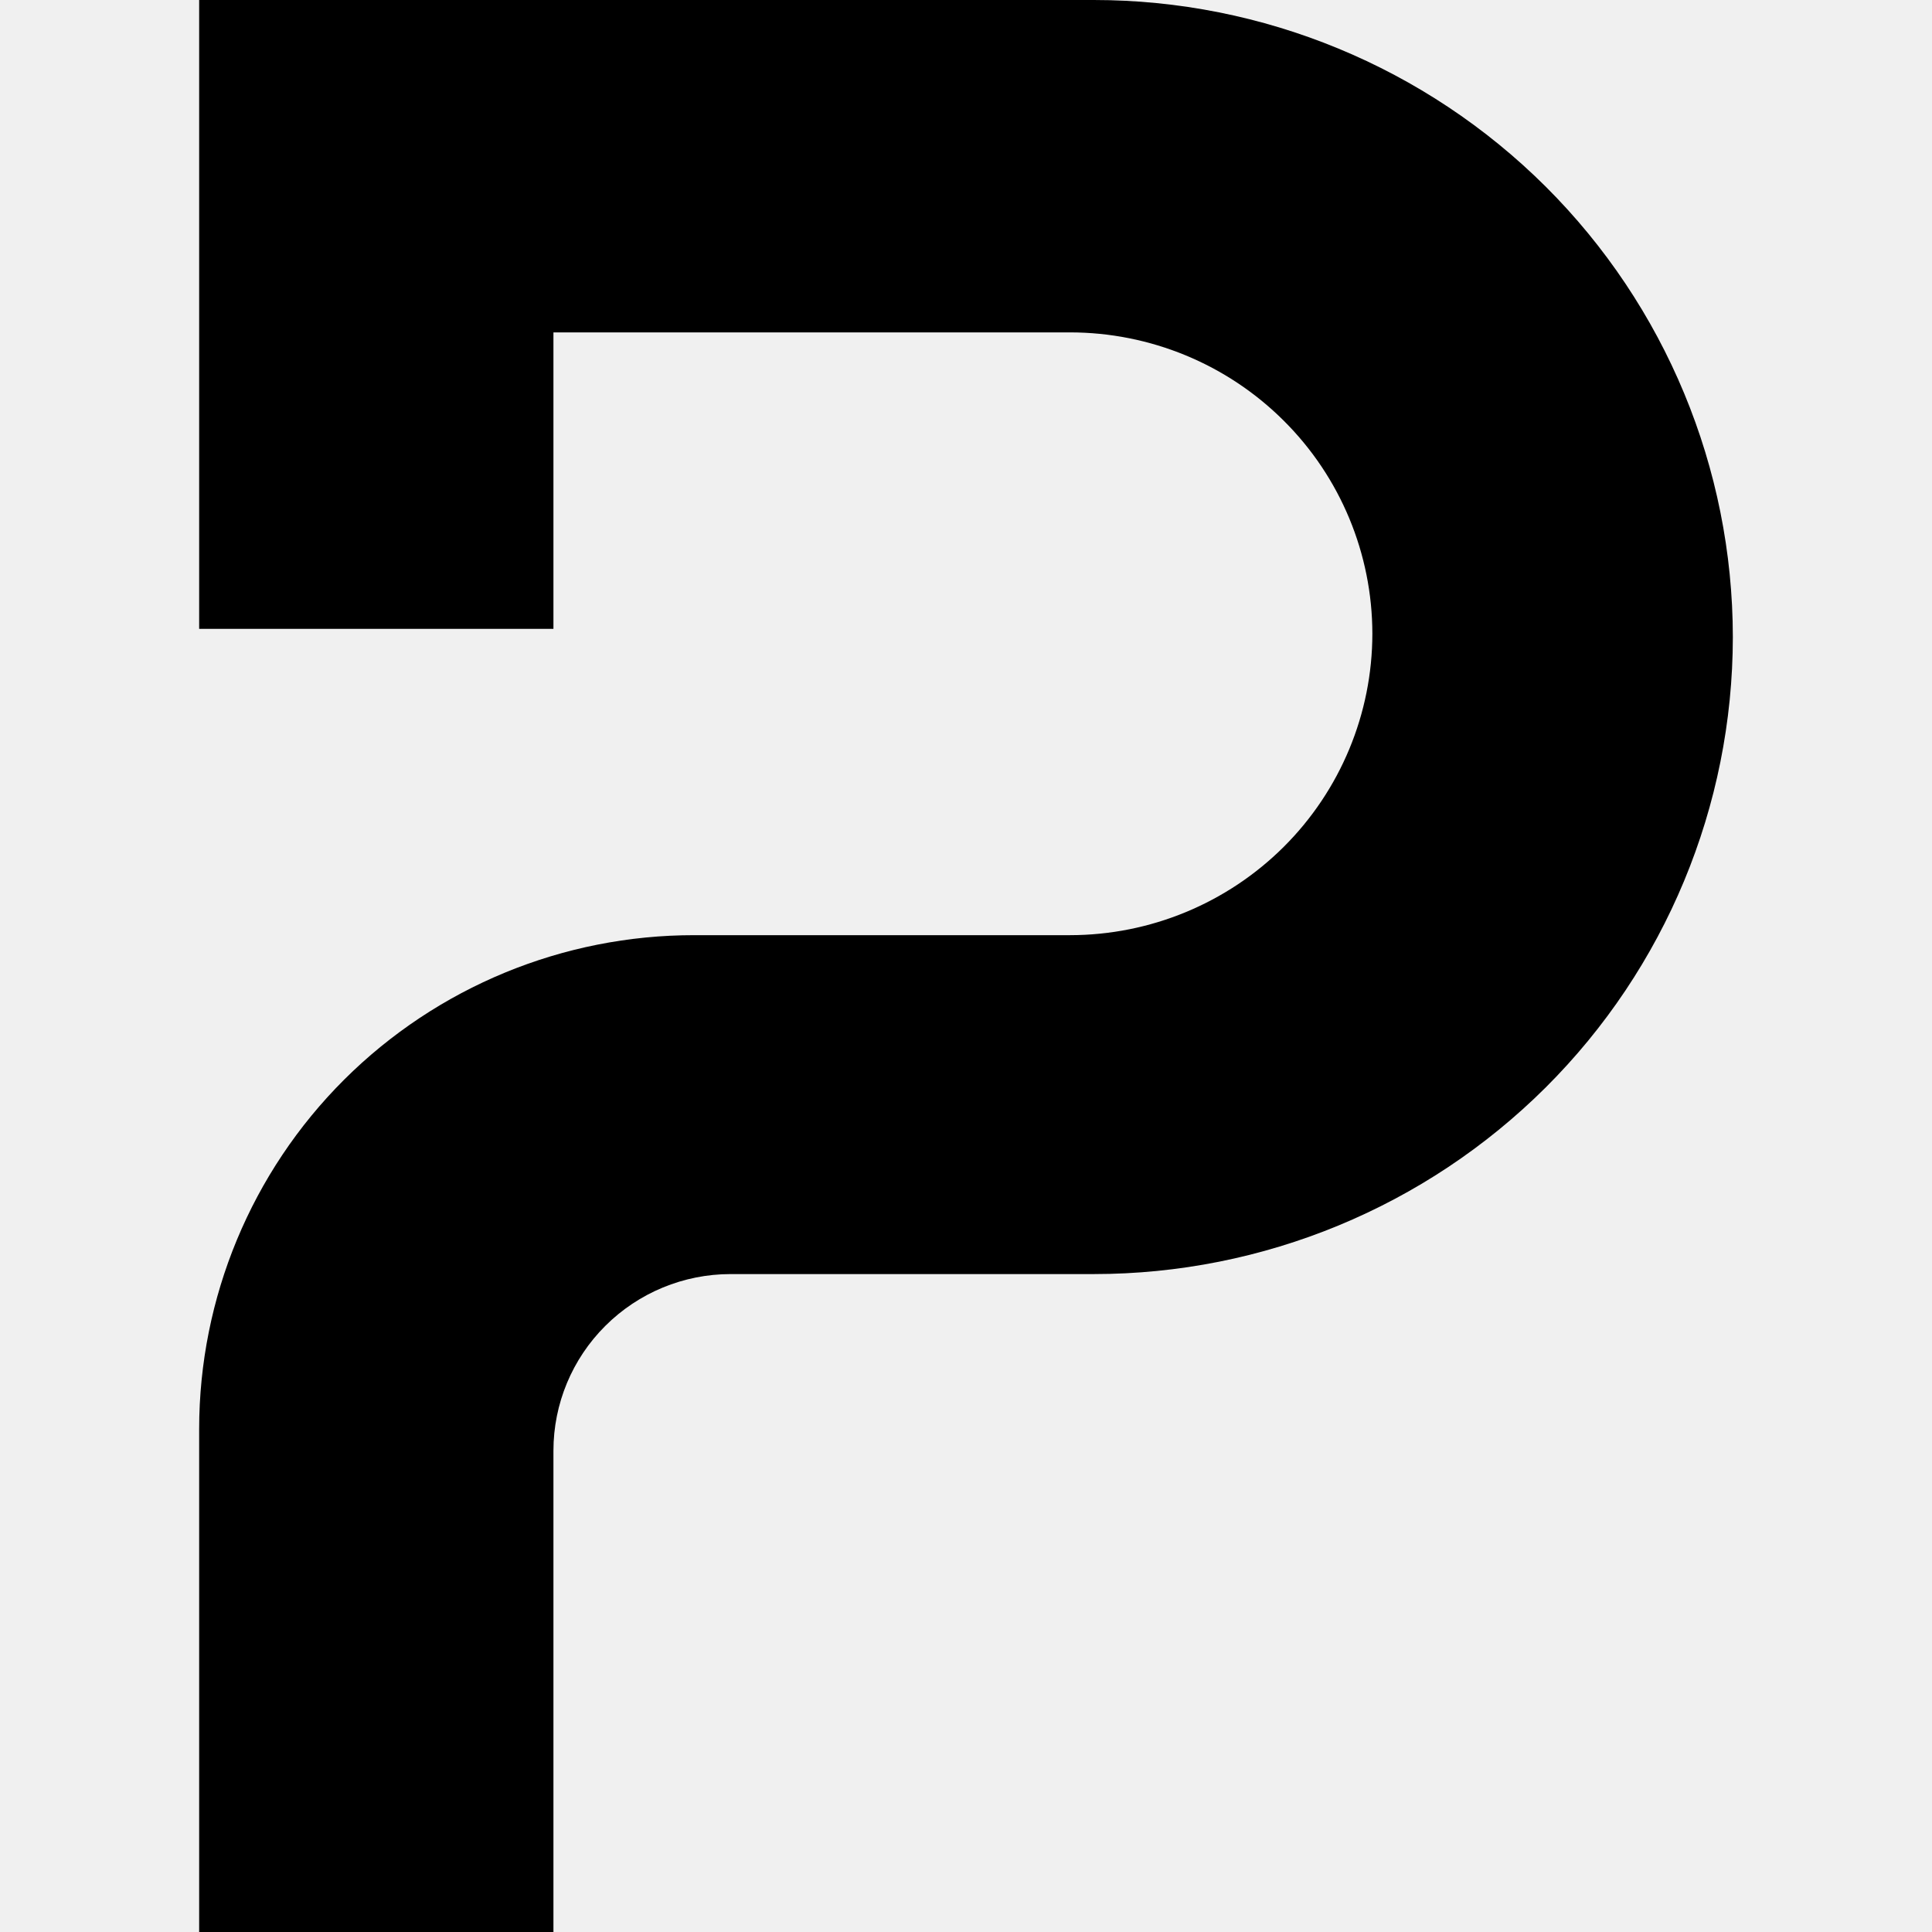
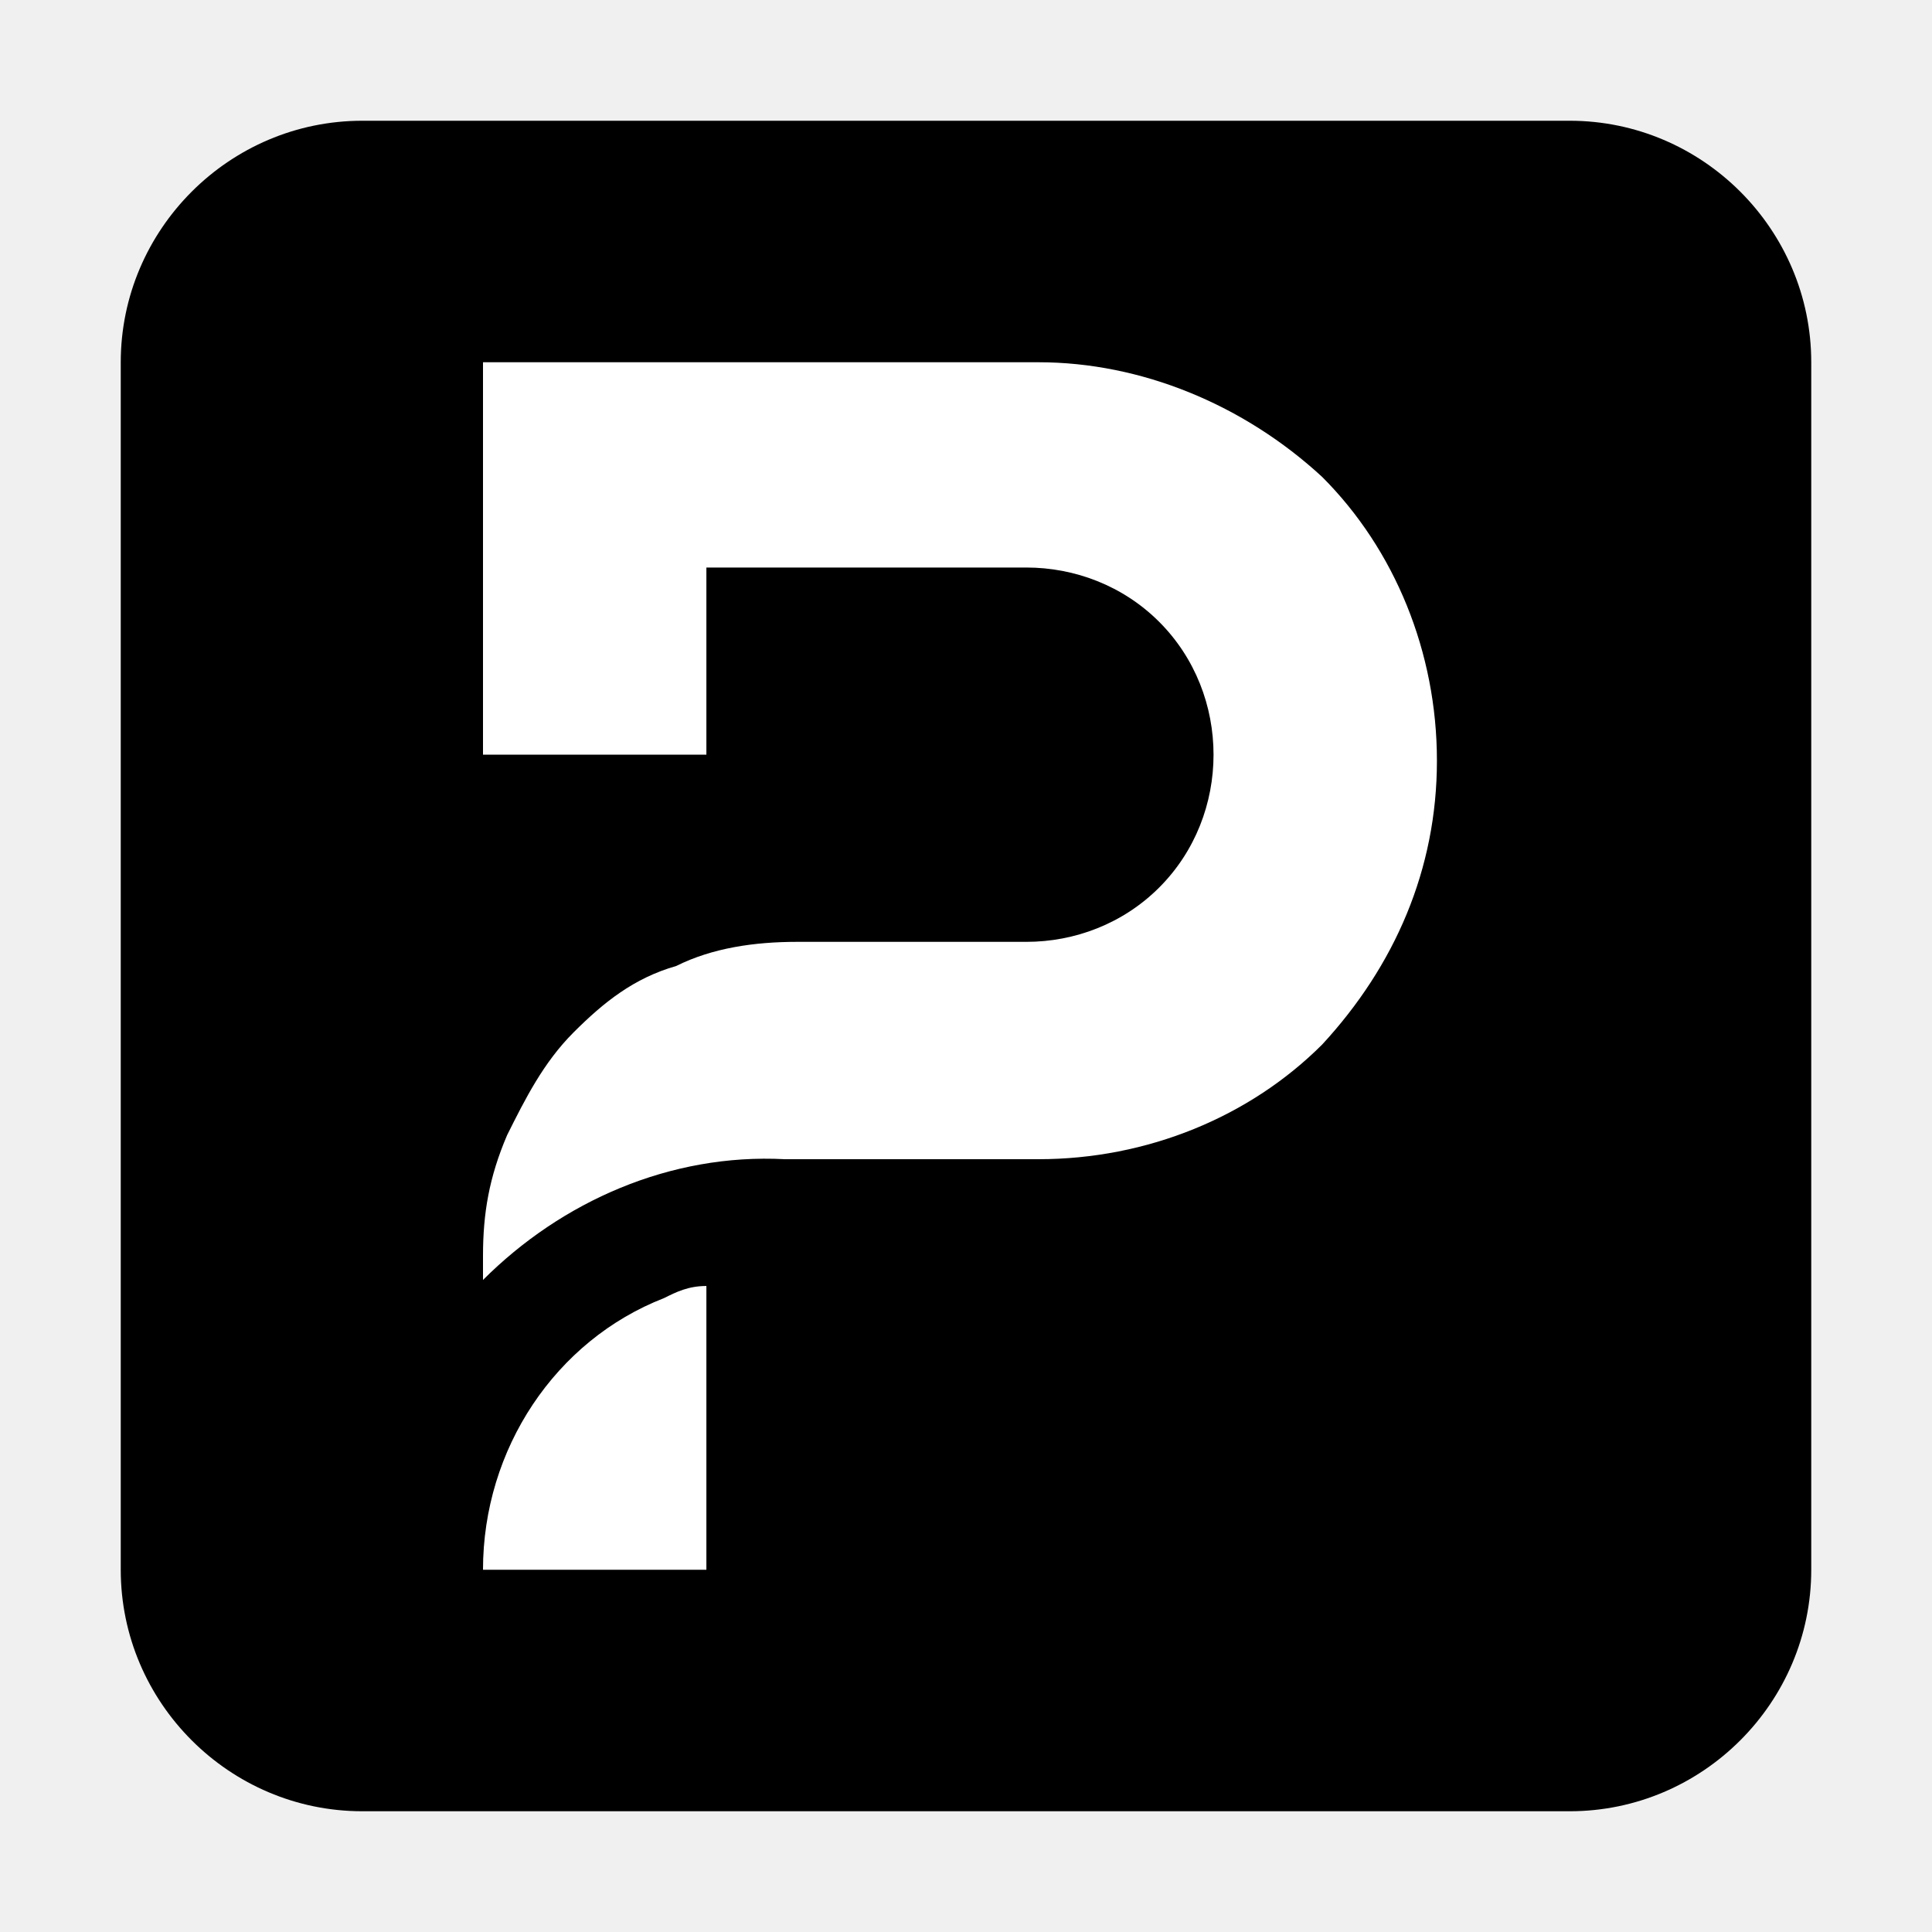
- <svg xmlns="http://www.w3.org/2000/svg" role="img" viewBox="0 0 24 24">
-   <path d="M2.474 17.75V24h4.401v-5.979c0-.582.232-1.14.645-1.551a2.204 2.204 0 0 1 1.556-.643h4.513a7.955 7.955 0 0 0 5.612-2.318 7.907 7.907 0 0 0 2.325-5.595 7.91 7.91 0 0 0-2.325-5.596A7.958 7.958 0 0 0 13.587 0H2.474v7.812h4.401V4.129h6.416c.995 0 1.951.394 2.656 1.097.704.7 1.1 1.653 1.101 2.646a3.742 3.742 0 0 1-1.101 2.648 3.766 3.766 0 0 1-2.656 1.097H8.627a6.158 6.158 0 0 0-4.352 1.795 6.133 6.133 0 0 0-1.801 4.338Z" />
+ <svg xmlns="http://www.w3.org/2000/svg" id="Camada_1" style="enable-background:new 0 0 32 32;" version="1.1" viewBox="0 0 32 32" xml:space="preserve">
+   <style type="text/css">
+ 	.st0{fill-rule:evenodd;clip-rule:evenodd;fill:#FFFFFF;}
+ </style>
+   <path d="M6,2h20c2.2,0,4,1.8,4,4v20c0,2.2-1.8,4-4,4H6c-2.2,0-4-1.8-4-4V6C2,3.8,3.8,2,6,2z" />
+   <path class="st0" d="M8,21.2v-0.4c0-0.7,0.1-1.3,0.4-2c0.3-0.6,0.6-1.2,1.1-1.7c0.5-0.5,1-0.9,1.7-1.1c0.6-0.3,1.3-0.4,2-0.4H17  c0.8,0,1.6-0.3,2.2-0.9c0.6-0.6,0.9-1.4,0.9-2.2c0-0.8-0.3-1.6-0.9-2.2c-0.6-0.6-1.4-0.9-2.2-0.9h-5.3v3.1H8V6h9.2  c1.7,0,3.4,0.7,4.7,1.9c1.2,1.2,1.9,2.9,1.9,4.7s-0.7,3.4-1.9,4.7c-1.2,1.2-2.9,1.9-4.7,1.9h-2.6l-1.6,0C11.1,19.1,9.3,19.9,8,21.2z   M11.7,21.3V26H8c0-2,1.2-3.8,3-4.5C11.2,21.4,11.4,21.3,11.7,21.3z" />
</svg>
